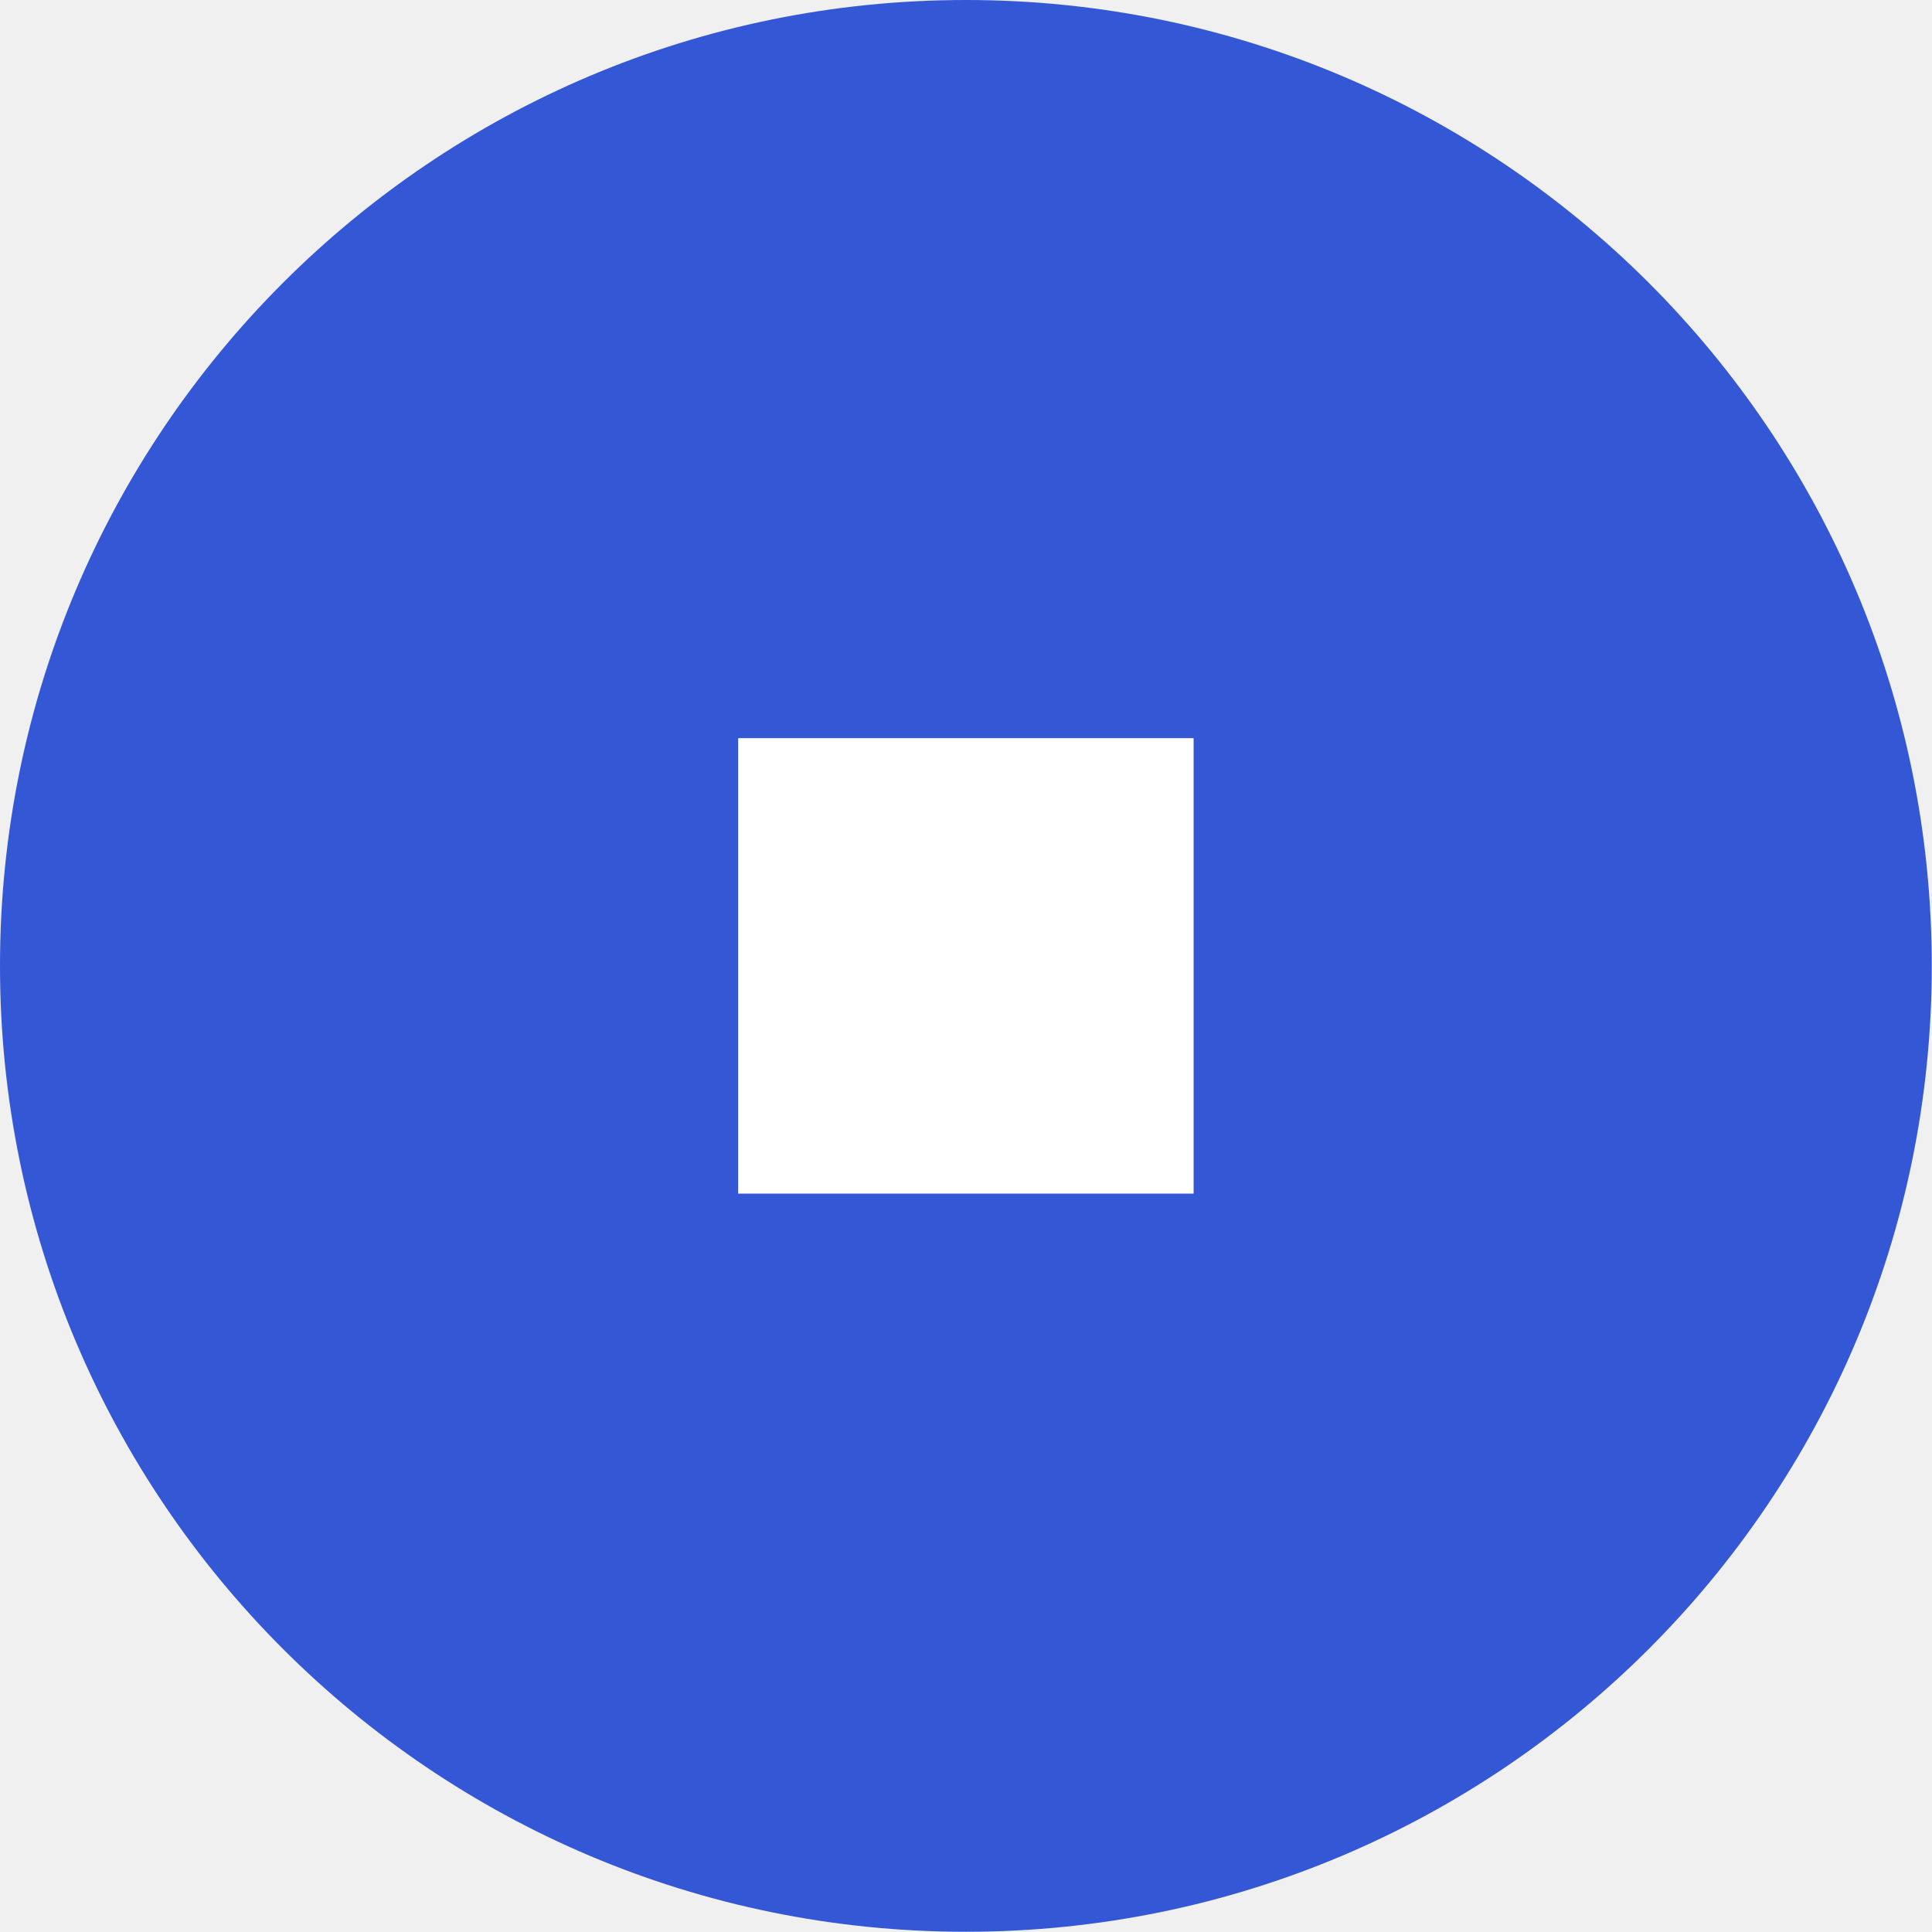
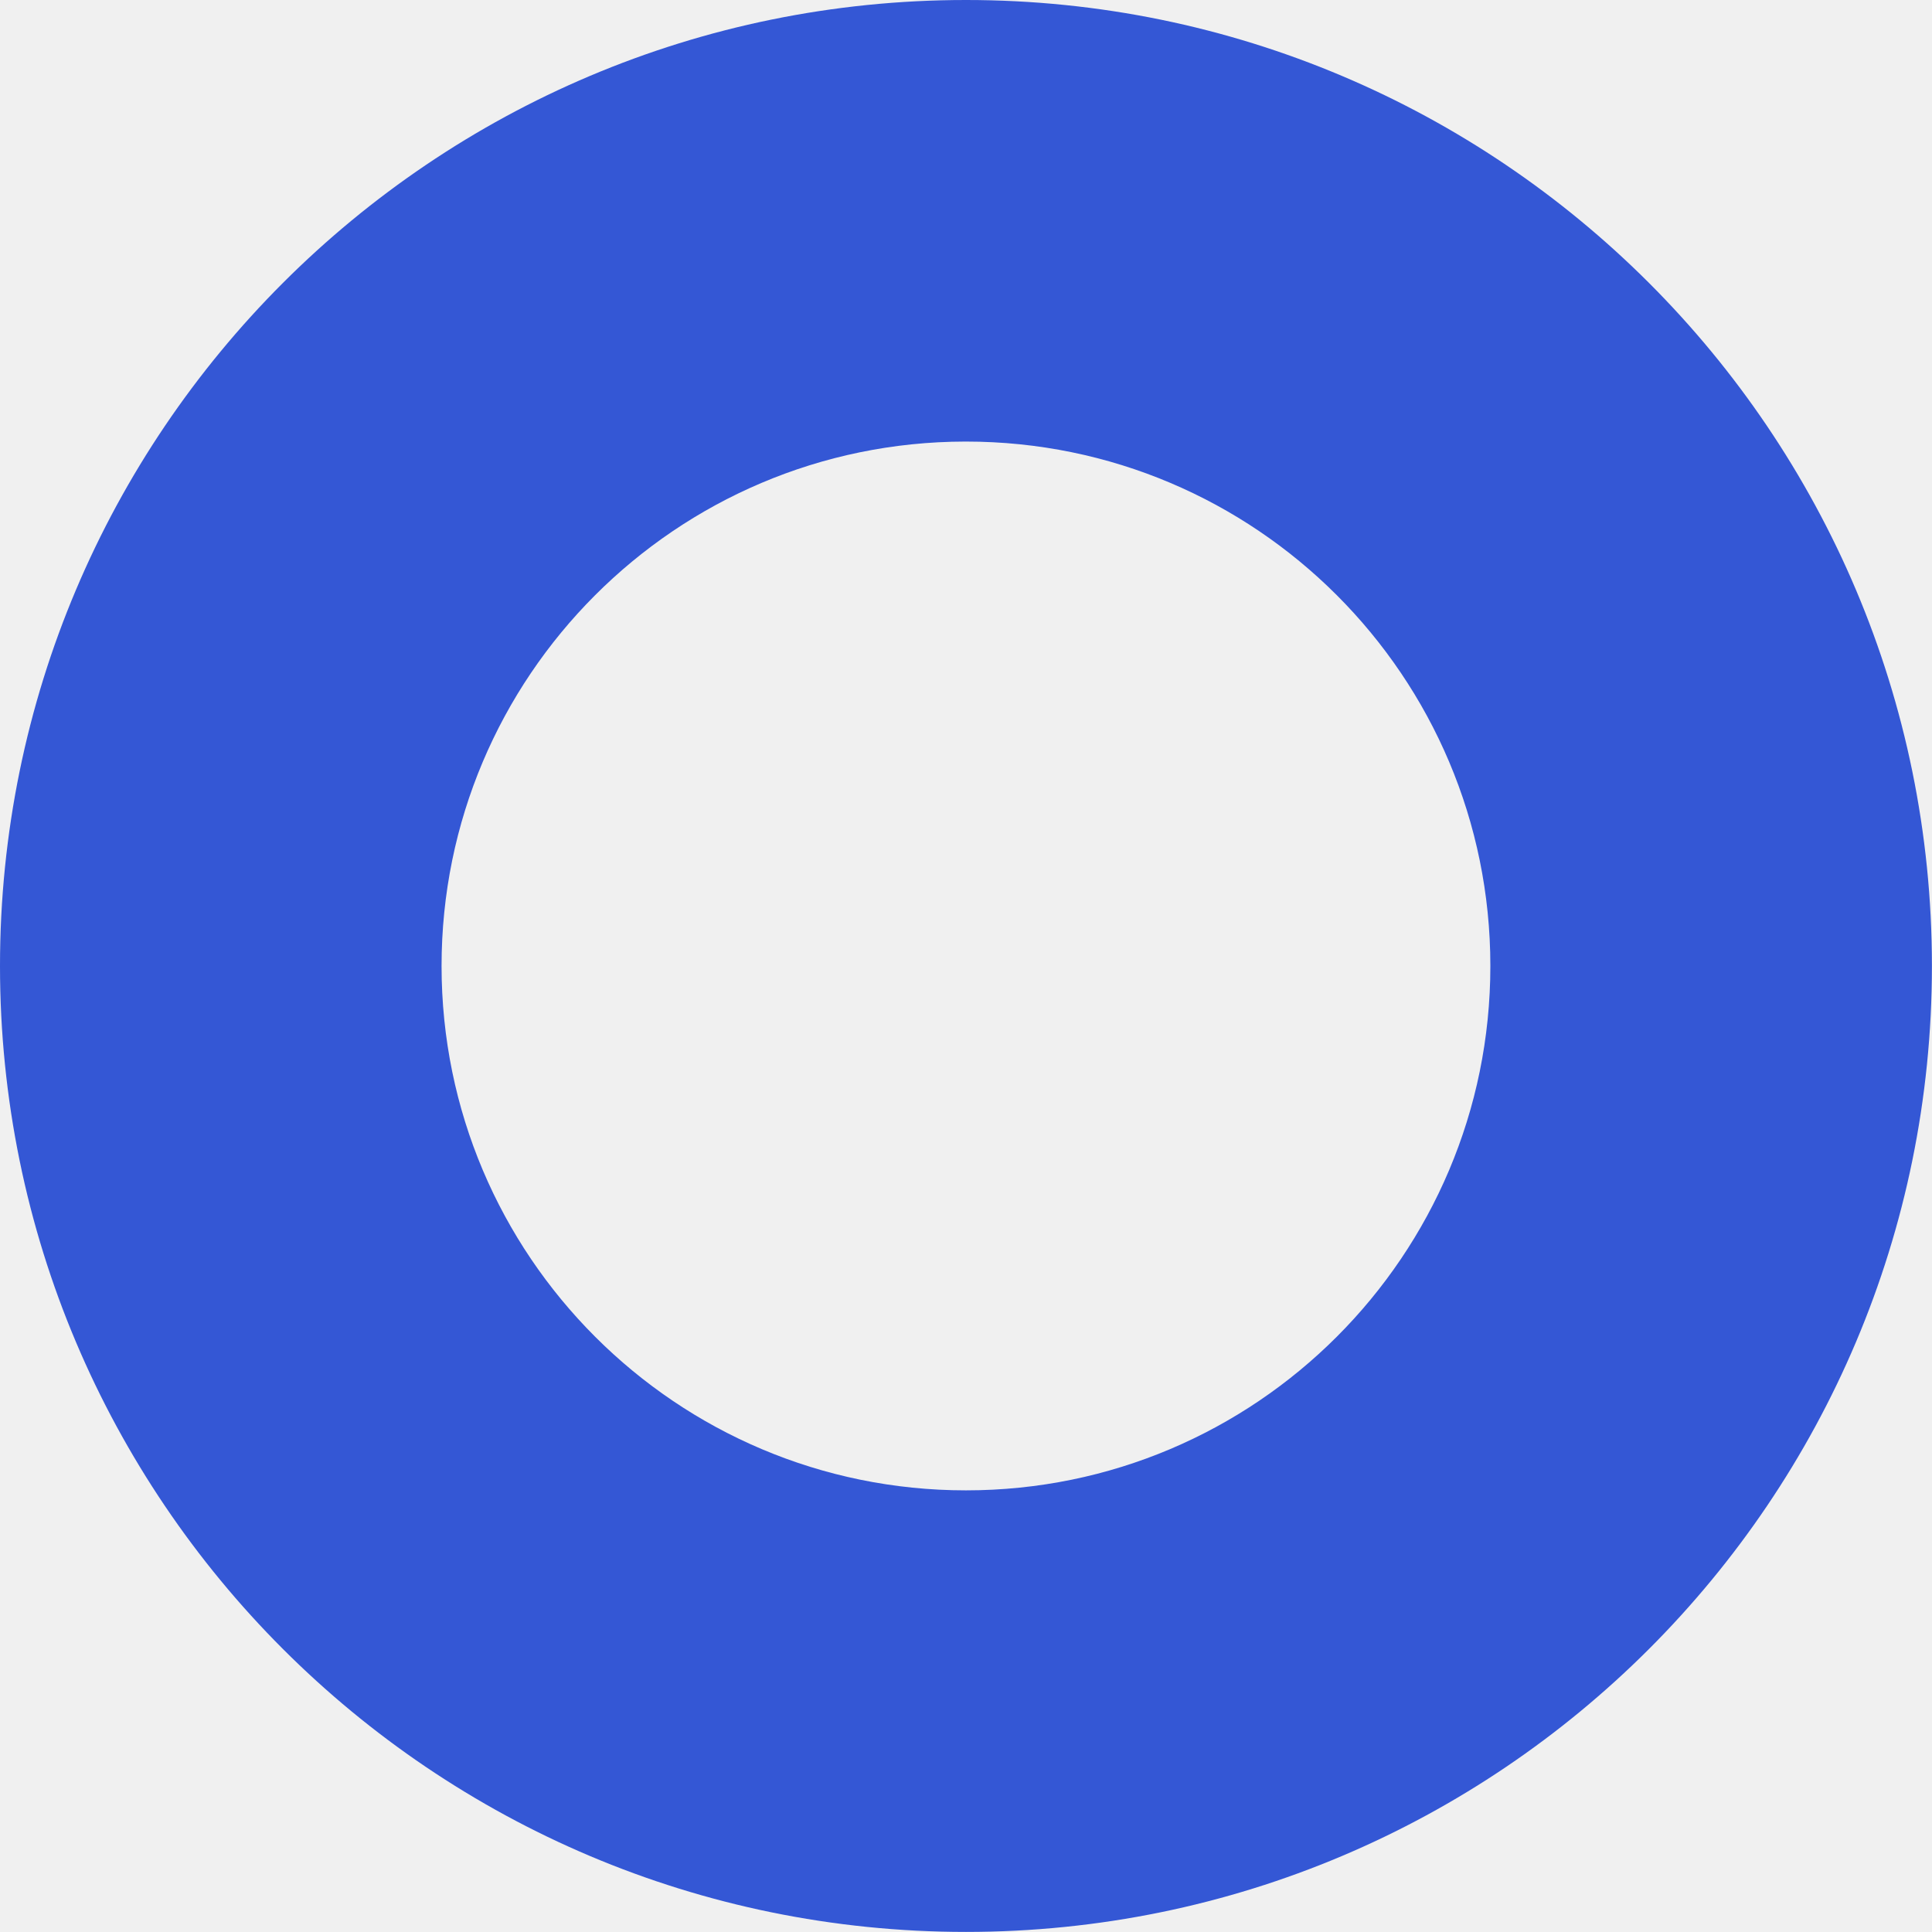
<svg xmlns="http://www.w3.org/2000/svg" width="32" height="32" viewBox="0 0 8.467 8.467" version="1.1" id="svg8">
  <defs id="defs2" />
  <g id="layer1">
-     <circle style="fill:#3457d5;stroke-width:0.306;stroke-linecap:round" id="path833" cx="4.233" cy="4.233" r="4.233" />
-     <rect style="fill:#ffffff;fill-opacity:1;stroke-width:0.216;stroke-linecap:round" id="rect835" width="1.996" height="1.996" x="-5.231" y="-5.231" transform="scale(-1)" />
+     <path id="path869" style="fill:#3457d5;fill-opacity:1;stroke:none;stroke-width:10.445;stroke-linecap:round;stroke-miterlimit:4;stroke-dasharray:none;stroke-opacity:1" d="M 16 0 A 16 16 0 0 0 0 16 A 16 16 0 0 0 16 32 A 16 16 0 0 0 32 16 A 16 16 0 0 0 16 0 z M 15.986 7.314 A 8.686 8.686 0 0 1 16 7.314 A 8.686 8.686 0 0 1 24.686 16 A 8.686 8.686 0 0 1 16 24.686 A 8.686 8.686 0 0 1 7.314 16 A 8.686 8.686 0 0 1 15.986 7.314 z " transform="scale(0.2645833)" />
  </g>
</svg>
